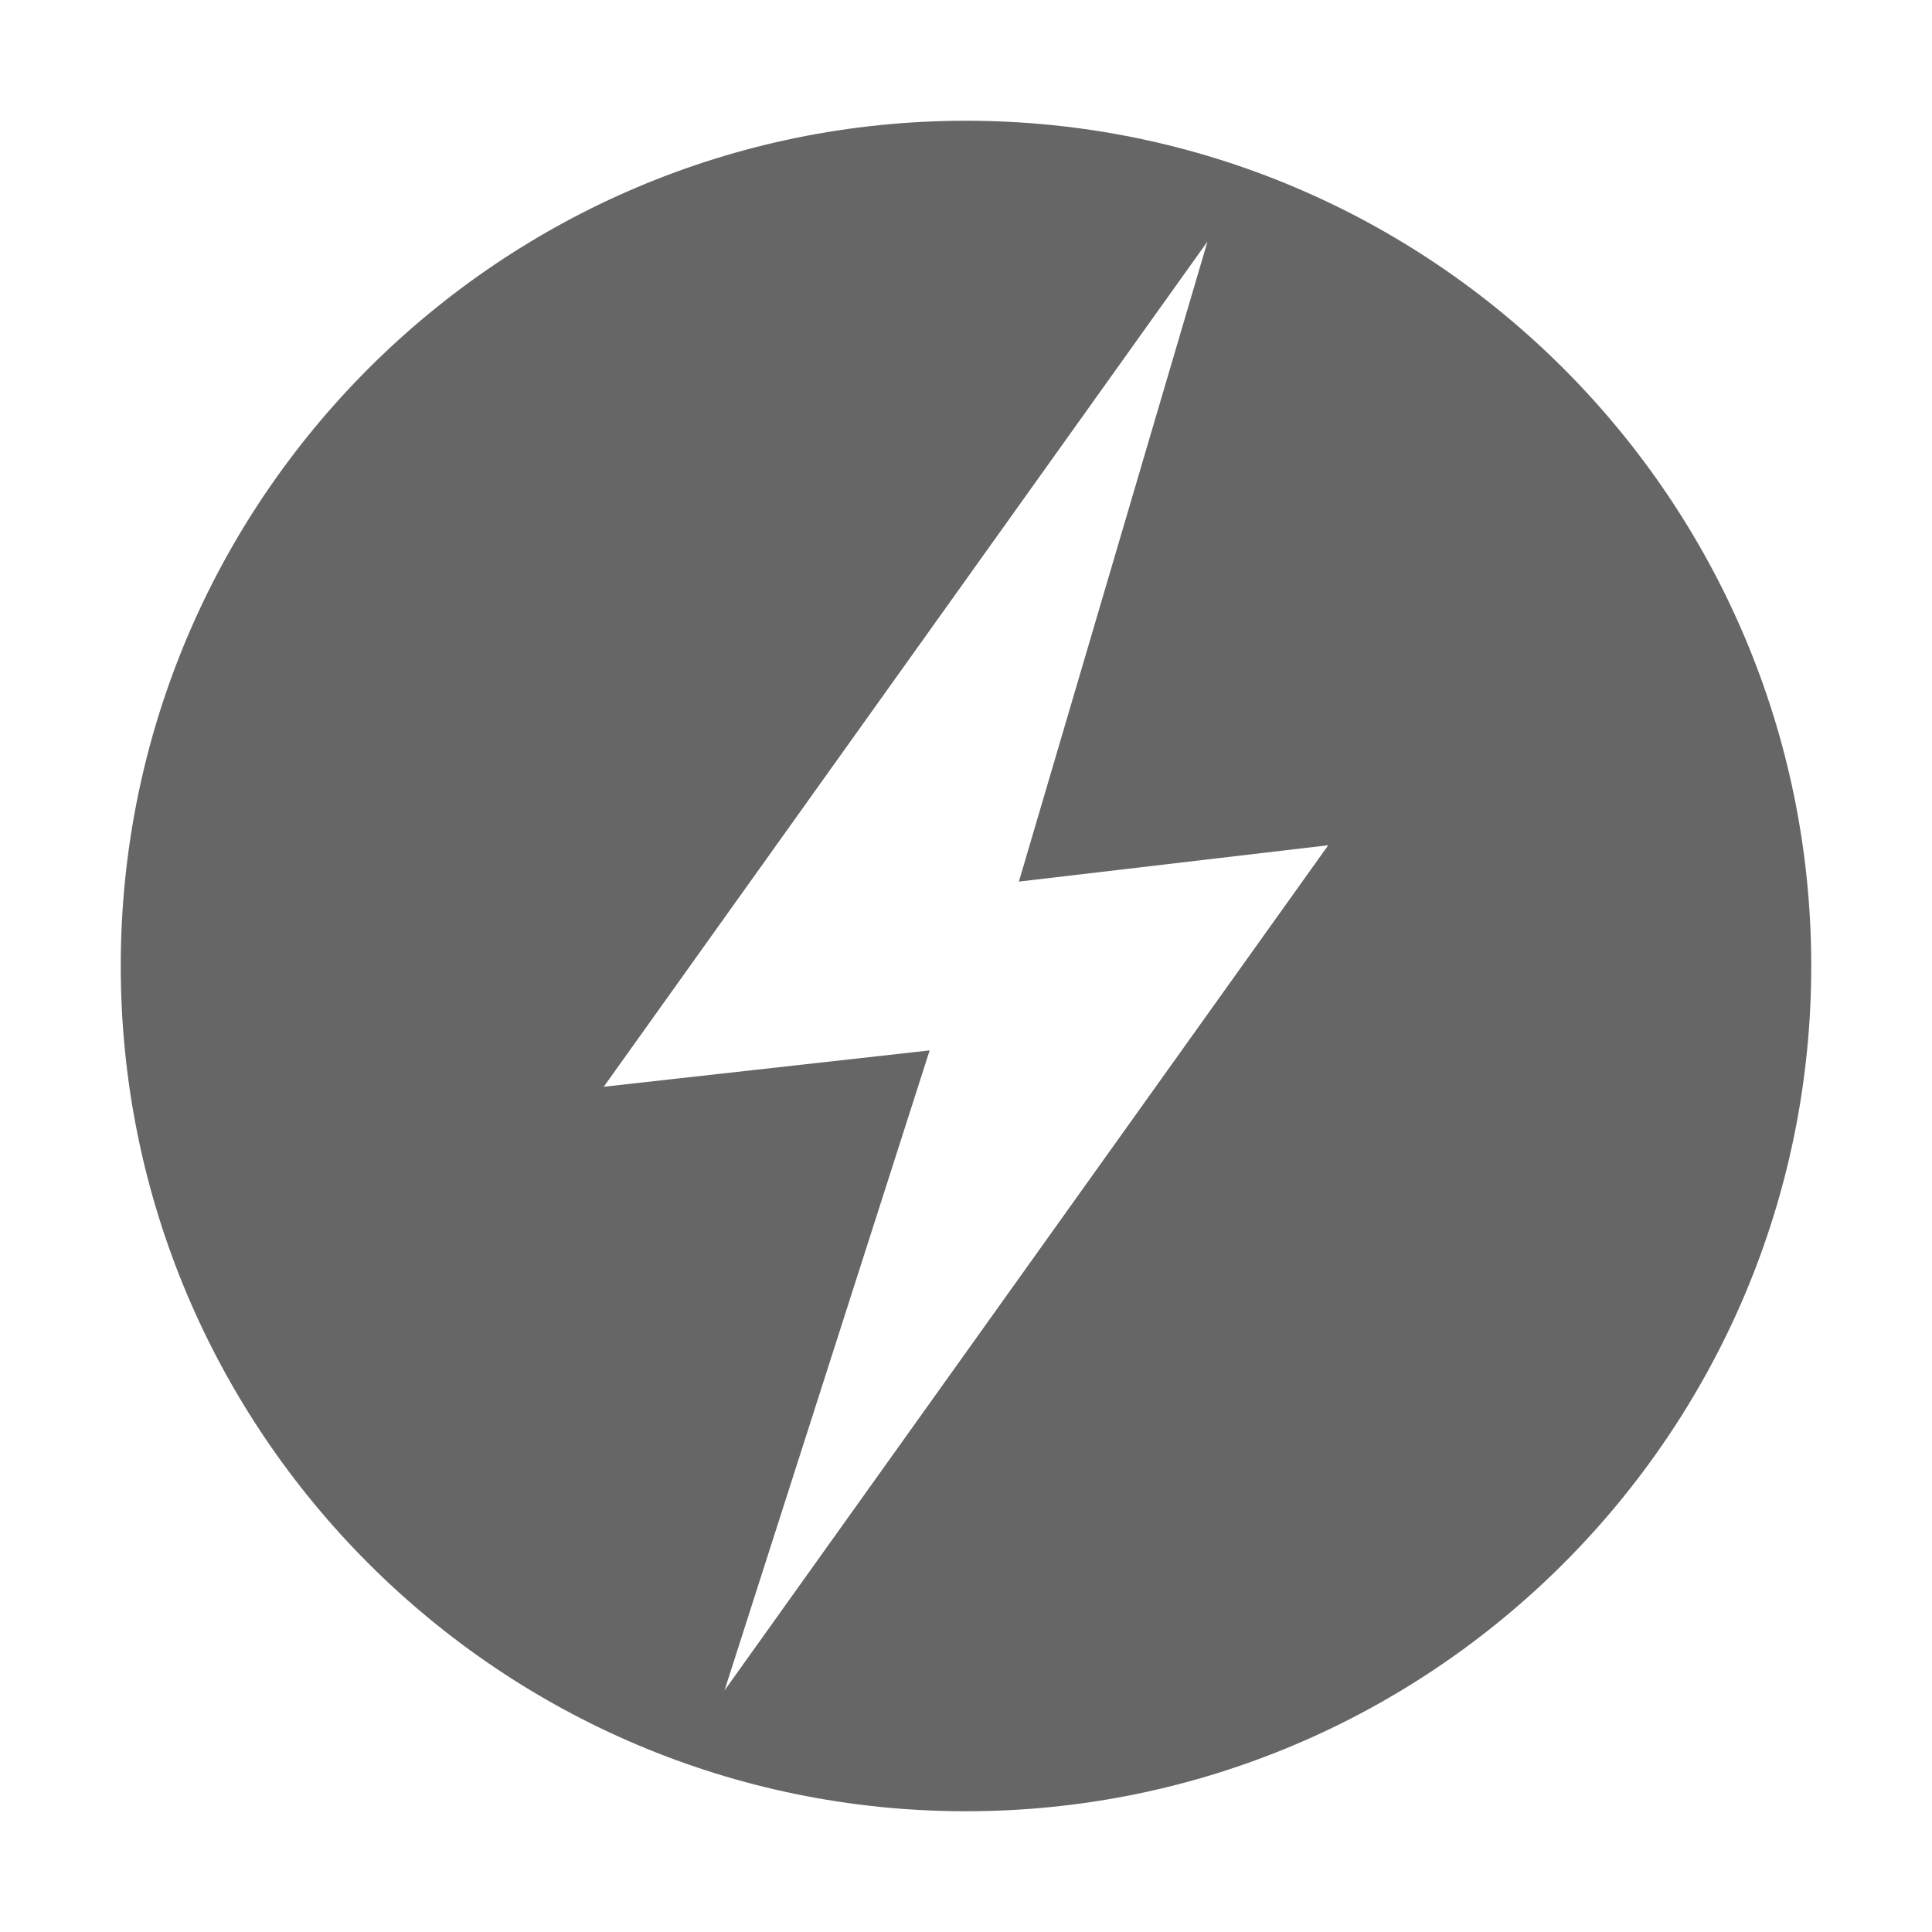
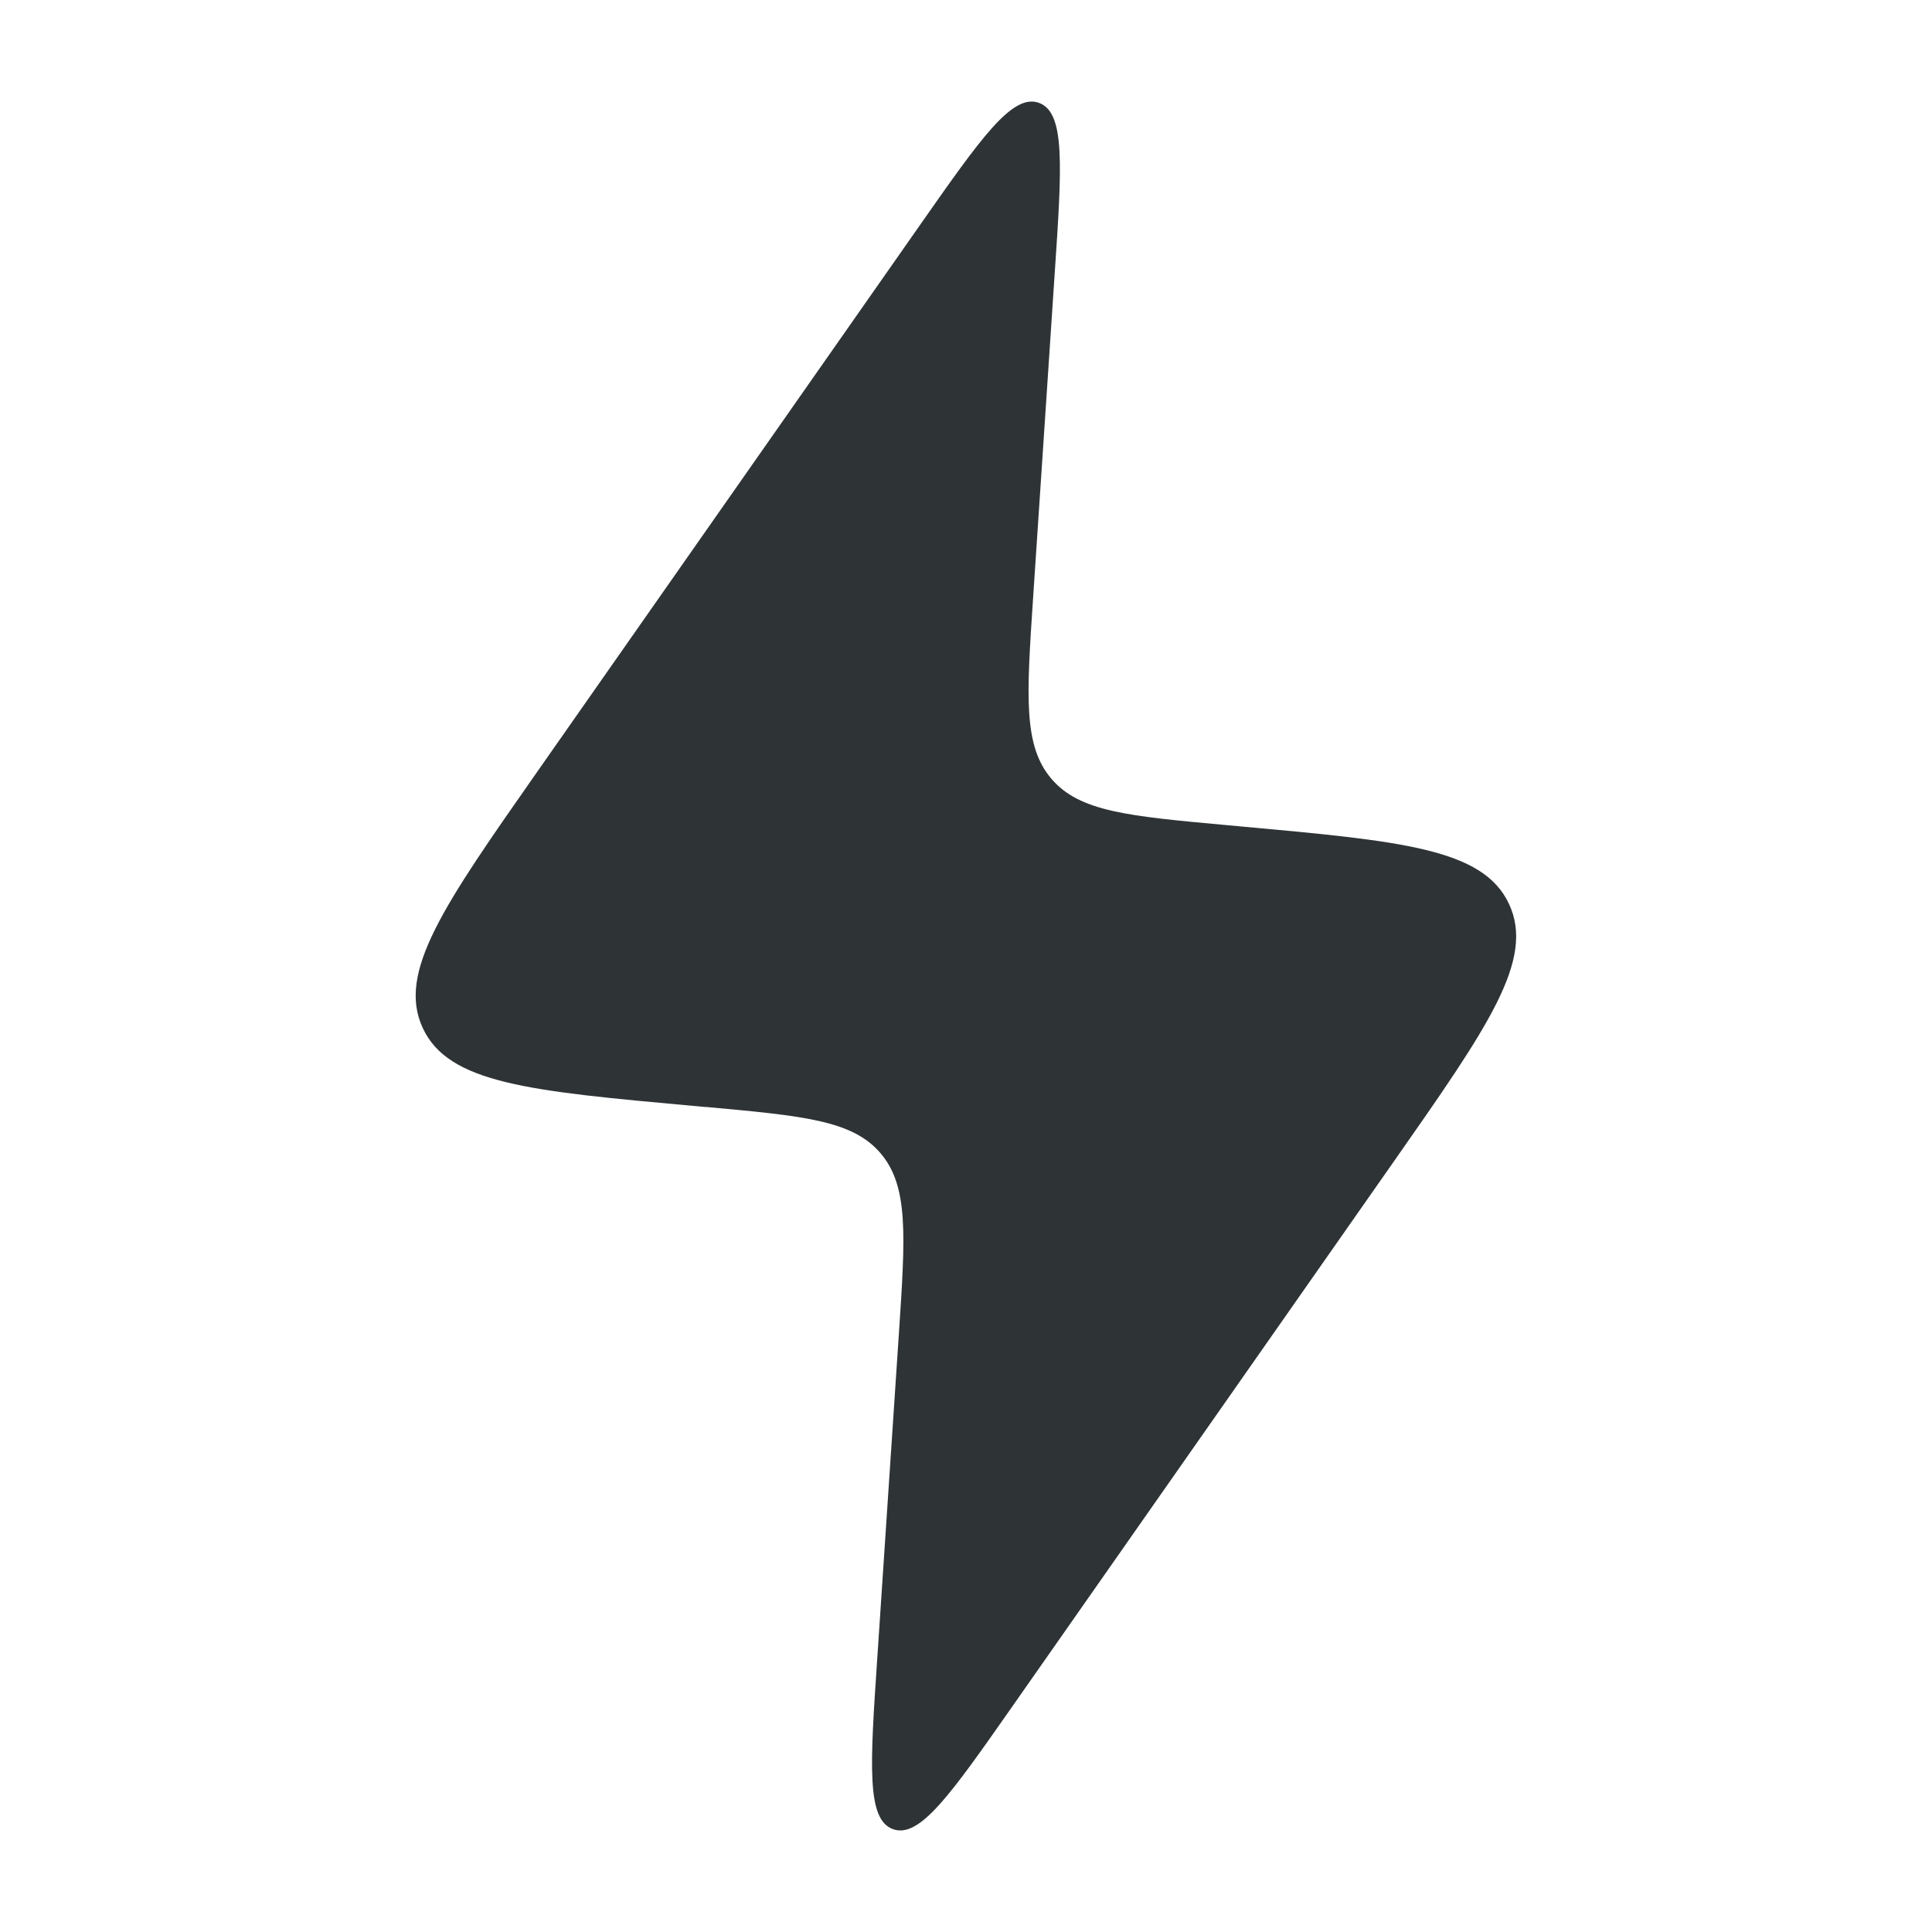
- <svg xmlns="http://www.w3.org/2000/svg" version="1.0" width="16" height="16" id="svg3295">
-   <defs id="defs3297" />
-   <path style="color:#000000;display:inline;overflow:visible;visibility:visible;fill:#666666;fill-opacity:1;fill-rule:nonzero;stroke:none;stroke-width:1;marker:none;enable-background:accumulate" d="M 8 1 C 4.138 1 1 4.138 1 8 C 1 11.862 4.138 15 8 15 C 11.862 15 15 11.862 15 8 C 15 4.138 11.862 1 8 1 z M 10 2 L 8.438 7.301 L 11 7 L 6 14 L 7.699 8.699 L 5 9 L 10 2 z " id="path2555-7-65" />
+ <svg xmlns="http://www.w3.org/2000/svg" height="16px" viewBox="0 0 16 16" width="16px" version="1.1" id="svg243">
+   <defs id="defs247" />
+   <g id="g14946" transform="matrix(0.8823918,0,0,0.8823918,0.09488143,1.745236)">
+     <path d="m 6.514,8.412 -0.12,-0.011 c -1.528,-0.139 -2.292,-0.208 -2.534,-0.731 -0.243,-0.523 0.197,-1.151 1.077,-2.408 l 3.583,-5.118 c 0.581,-0.83 0.872,-1.245 1.122,-1.157 0.251,0.088 0.217,0.594 0.149,1.605 l -0.203,3.049 c -0.061,0.92 -0.092,1.38 0.172,1.69 0.264,0.31 0.724,0.351 1.642,0.435 l 0.12,0.011 c 1.528,0.139 2.292,0.208 2.534,0.731 0.243,0.523 -0.197,1.151 -1.077,2.408 L 9.397,14.033 c -0.581,0.83 -0.872,1.245 -1.122,1.157 -0.251,-0.088 -0.217,-0.594 -0.149,-1.605 l 0.203,-3.049 c 0.061,-0.92 0.092,-1.38 -0.172,-1.69 -0.264,-0.31 -0.724,-0.351 -1.642,-0.435 z" fill="#222222" id="path10919" style="fill:#2e3436;fill-opacity:1" />
+     <g id="path10921" style="fill:#bebebe;fill-opacity:0.443" />
+   </g>
</svg>
